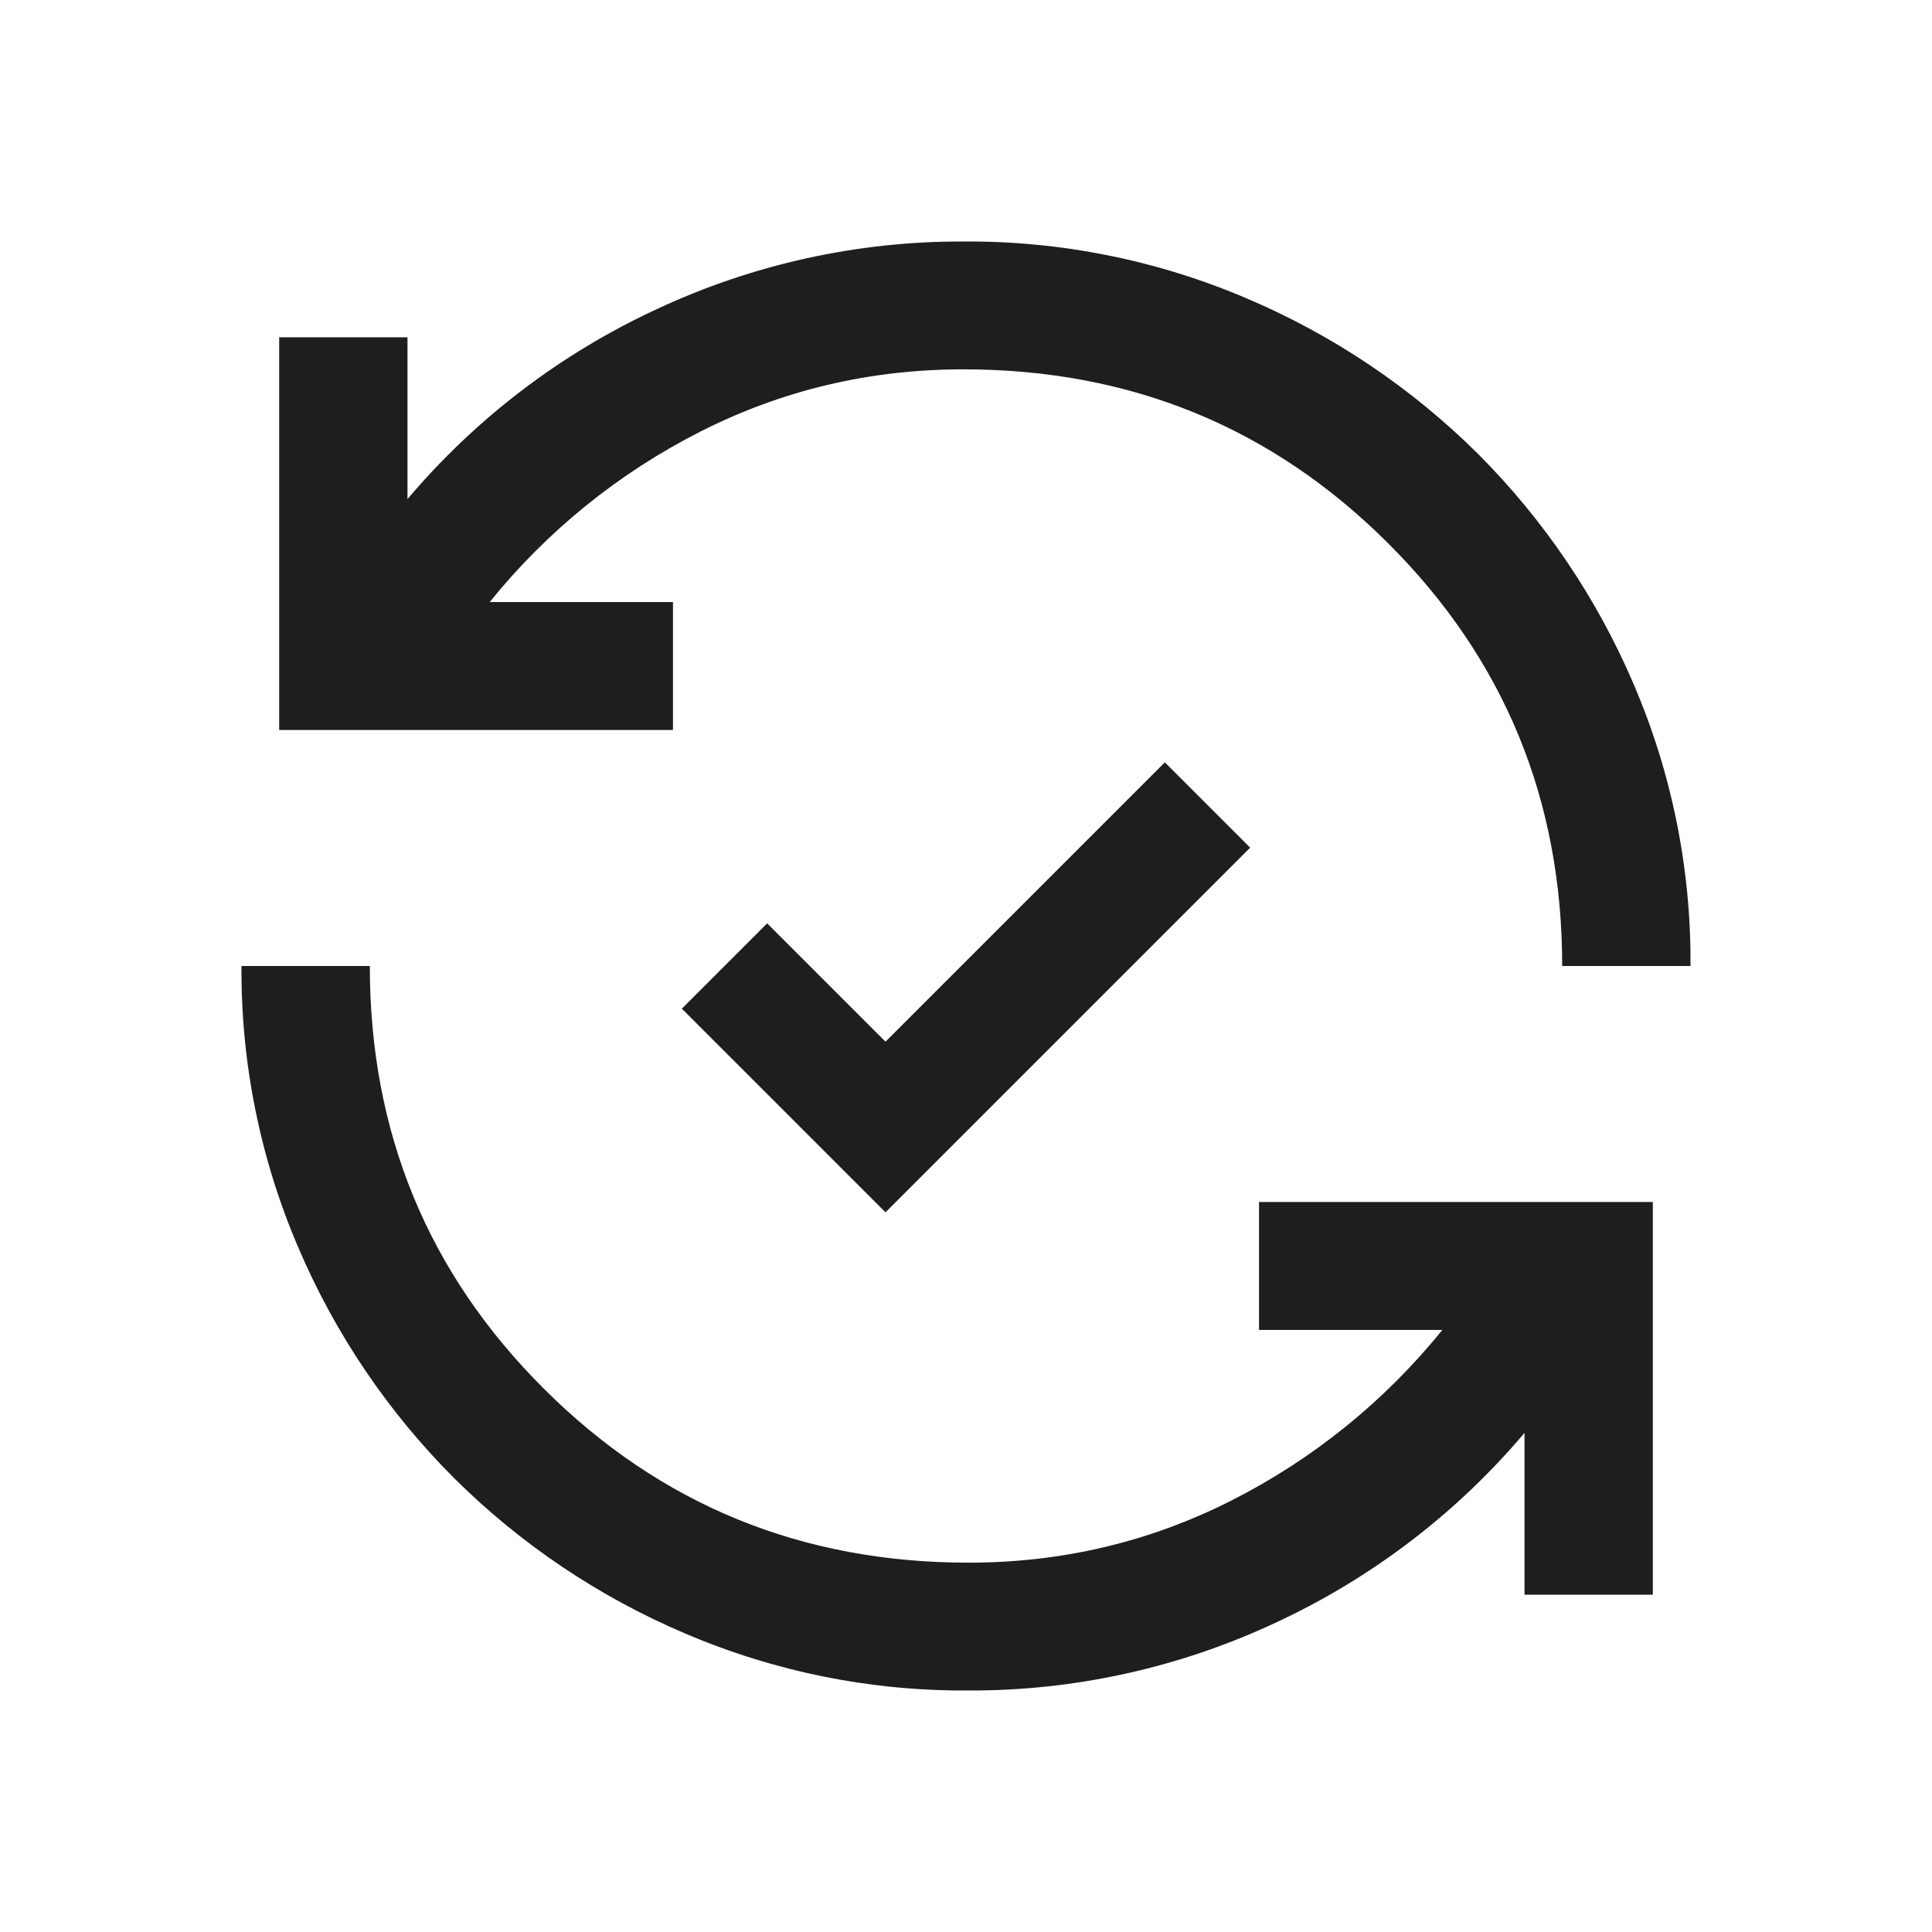
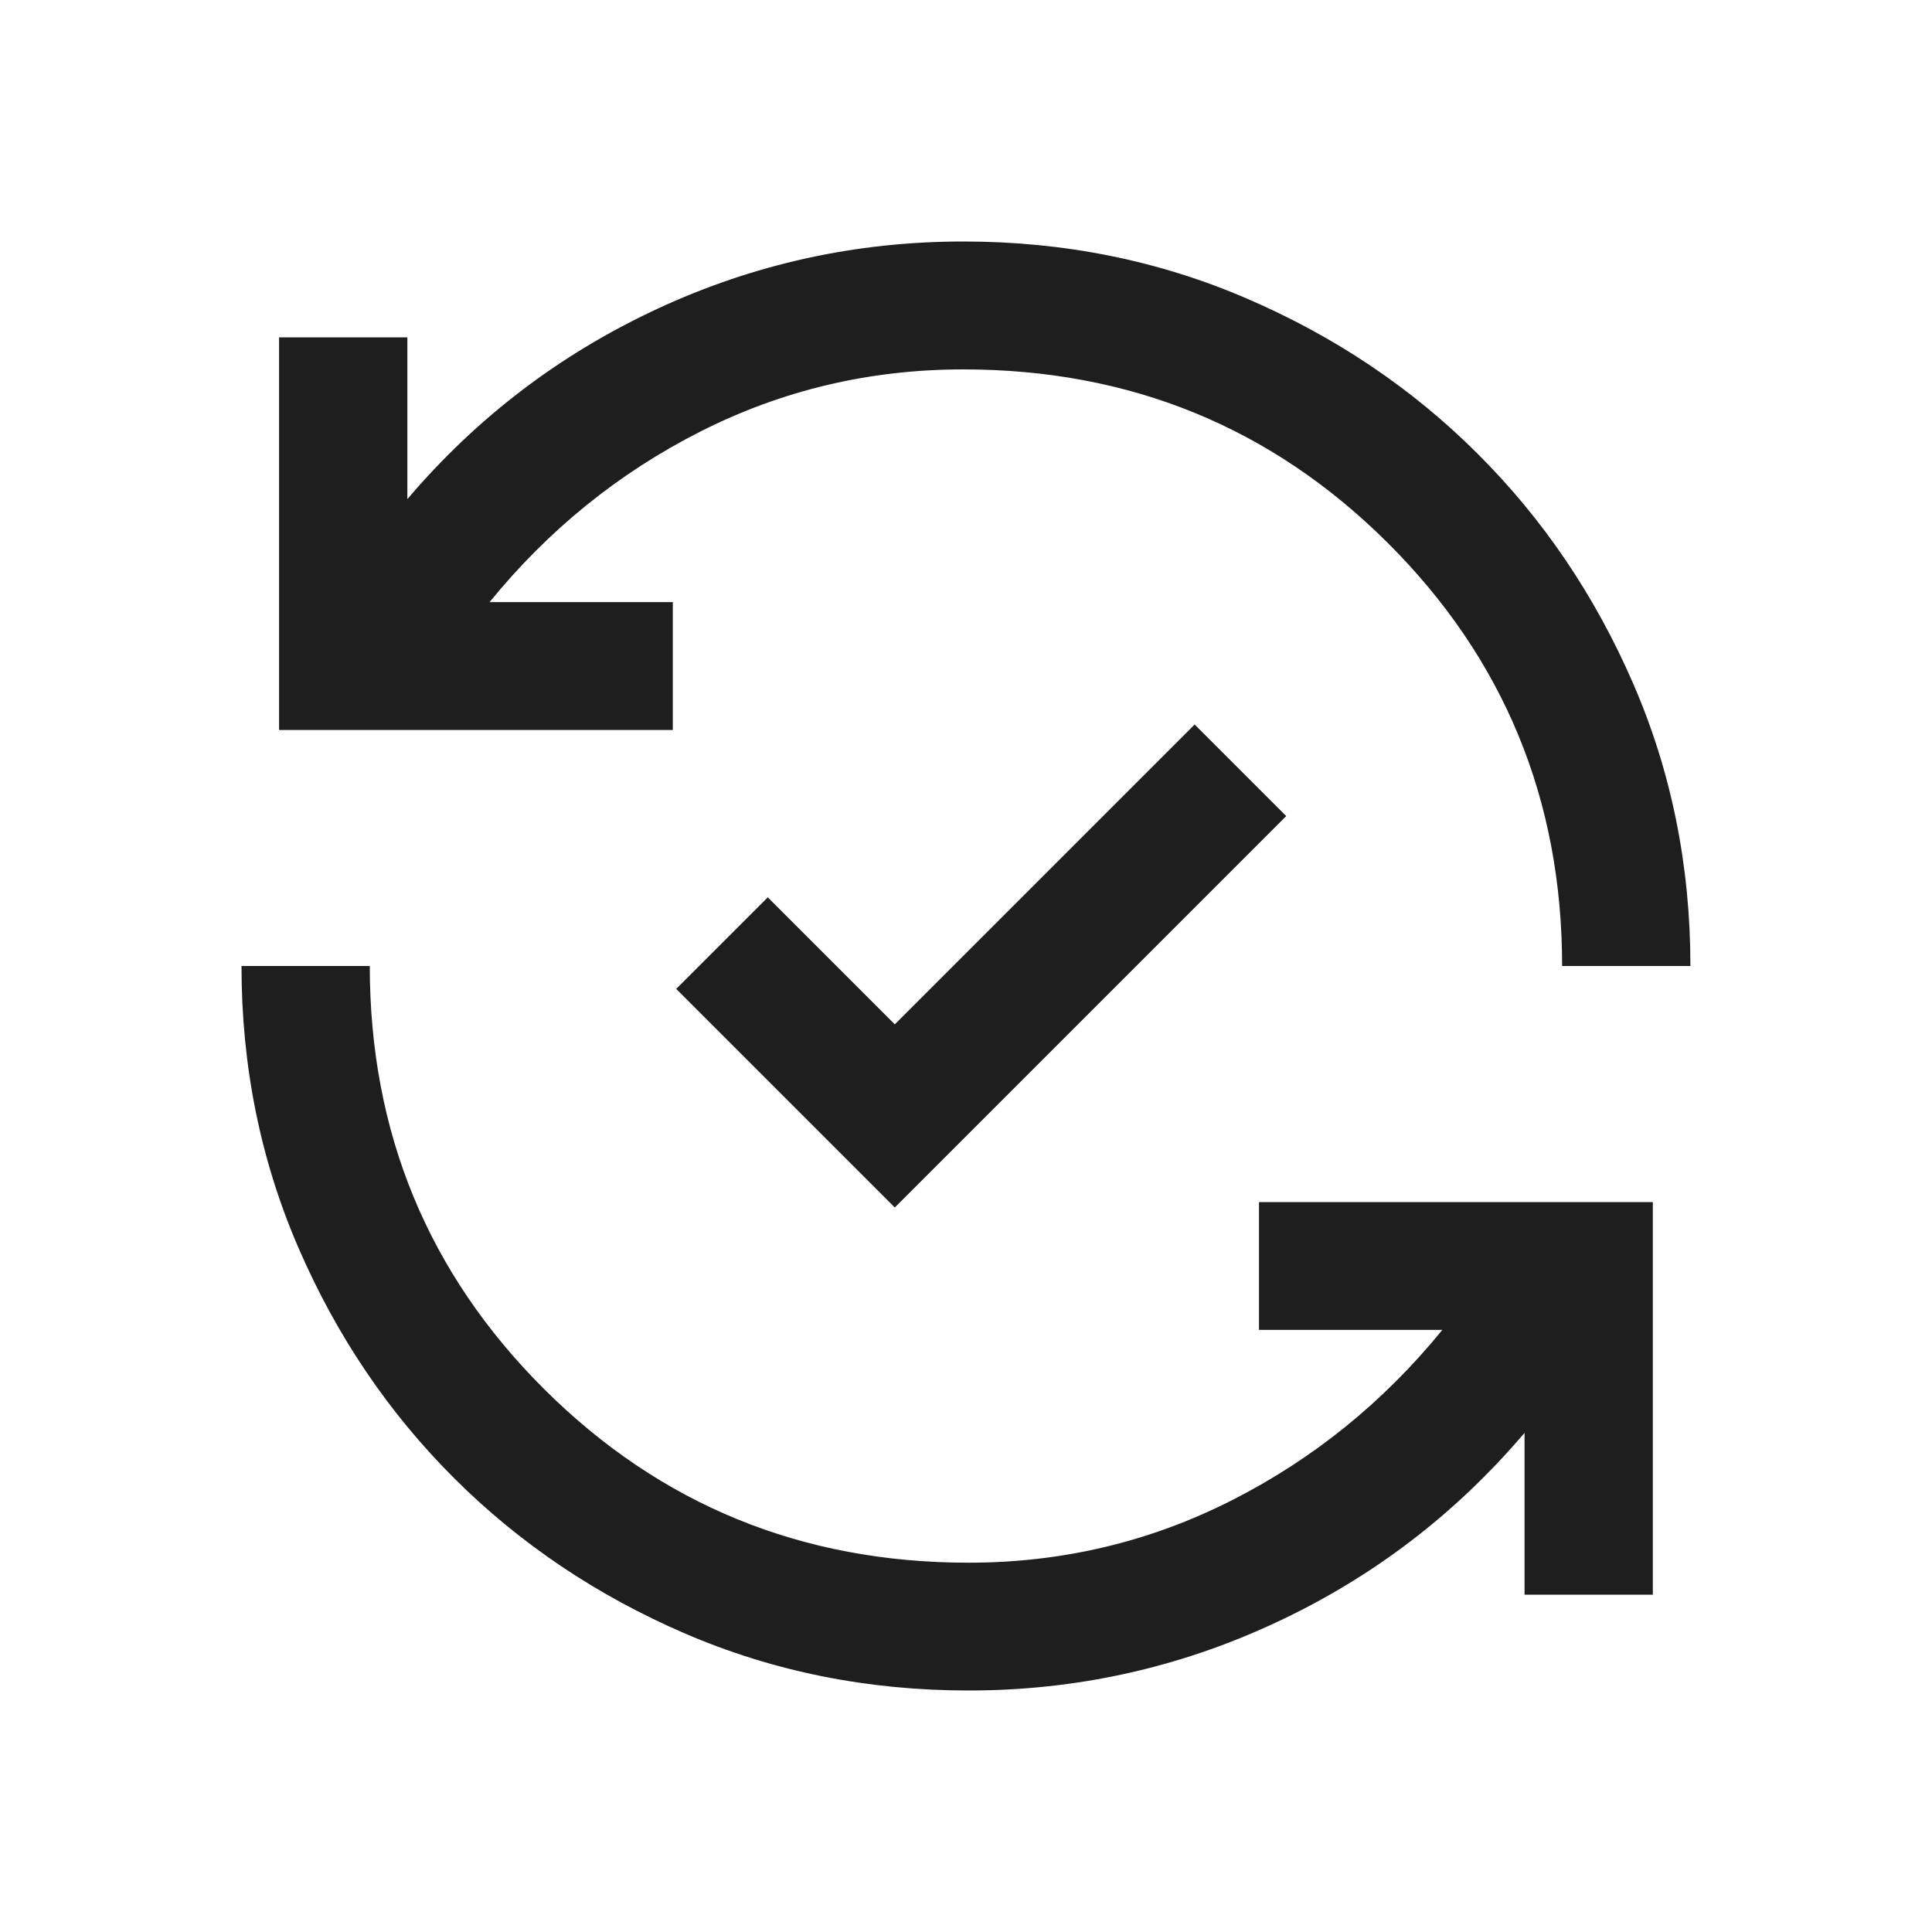
- <svg xmlns="http://www.w3.org/2000/svg" width="24" height="24" fill="none">
-   <path fill-rule="evenodd" clip-rule="evenodd" d="M19.406 12c0-2.065-.721-3.816-2.165-5.254-1.443-1.439-3.2-2.158-5.273-2.158-1.16 0-2.248.257-3.263.771a8.025 8.025 0 0 0-2.622 2.12H8.36v1.589H3.468V4.19h1.594V6.2a9.015 9.015 0 0 1 3.097-2.36A8.918 8.918 0 0 1 11.97 3a8.8 8.8 0 0 1 3.522.709 9.147 9.147 0 0 1 2.865 1.926 9.11 9.11 0 0 1 1.933 2.855A8.713 8.713 0 0 1 21 12h-1.594zM4.594 12c0 2.065.721 3.816 2.165 5.254 1.443 1.439 3.2 2.158 5.273 2.158 1.16 0 2.248-.257 3.263-.771a8.025 8.025 0 0 0 2.622-2.12H15.64v-1.589h4.892v4.878h-1.594V17.8a9.016 9.016 0 0 1-3.097 2.36 8.918 8.918 0 0 1-3.81.84 8.8 8.8 0 0 1-3.522-.709 9.147 9.147 0 0 1-2.865-1.926 9.11 9.11 0 0 1-1.933-2.855A8.714 8.714 0 0 1 3 12h1.594z" fill="#1E1E1E" />
-   <path d="M14.47 9.47l1.06 1.06L11 15.06l-2.53-2.53 1.06-1.06L11 12.94l3.47-3.47z" fill="#1E1E1E" />
+ <svg xmlns="http://www.w3.org/2000/svg" width="20" height="20" viewBox="0 0 20 20" fill="none">
+   <path fill-rule="evenodd" clip-rule="evenodd" d="M16.171 10C16.171 8.279 15.569 6.82 14.367 5.621C13.164 4.423 11.699 3.824 9.972 3.824C9.005 3.824 8.099 4.038 7.253 4.466C6.407 4.894 5.679 5.483 5.068 6.233H6.965V7.557H2.889L2.889 3.492H4.217V5.167C4.935 4.322 5.796 3.667 6.798 3.2C7.801 2.733 8.859 2.5 9.972 2.5C11.017 2.5 11.995 2.697 12.908 3.091C13.821 3.484 14.617 4.019 15.295 4.696C15.974 5.372 16.511 6.165 16.906 7.075C17.301 7.984 17.499 8.959 17.499 10H16.171ZM3.828 10C3.828 11.721 4.43 13.18 5.632 14.379C6.835 15.577 8.3 16.177 10.027 16.177C10.994 16.177 11.9 15.962 12.746 15.534C13.591 15.106 14.32 14.517 14.931 13.767H13.033V12.444H17.11V16.508H15.782V14.833C15.063 15.678 14.203 16.334 13.2 16.8C12.198 17.267 11.14 17.5 10.027 17.5C8.982 17.5 8.003 17.303 7.091 16.91C6.178 16.516 5.382 15.981 4.703 15.304C4.025 14.628 3.488 13.835 3.093 12.925C2.698 12.016 2.5 11.041 2.5 10L3.828 10Z" fill="#1E1E1E" />
+   <path d="M12.367 7.5L13.315 8.448L9.263 12.5L7 10.237L7.948 9.289L9.263 10.604L12.367 7.5Z" fill="#1E1E1E" />
</svg>
